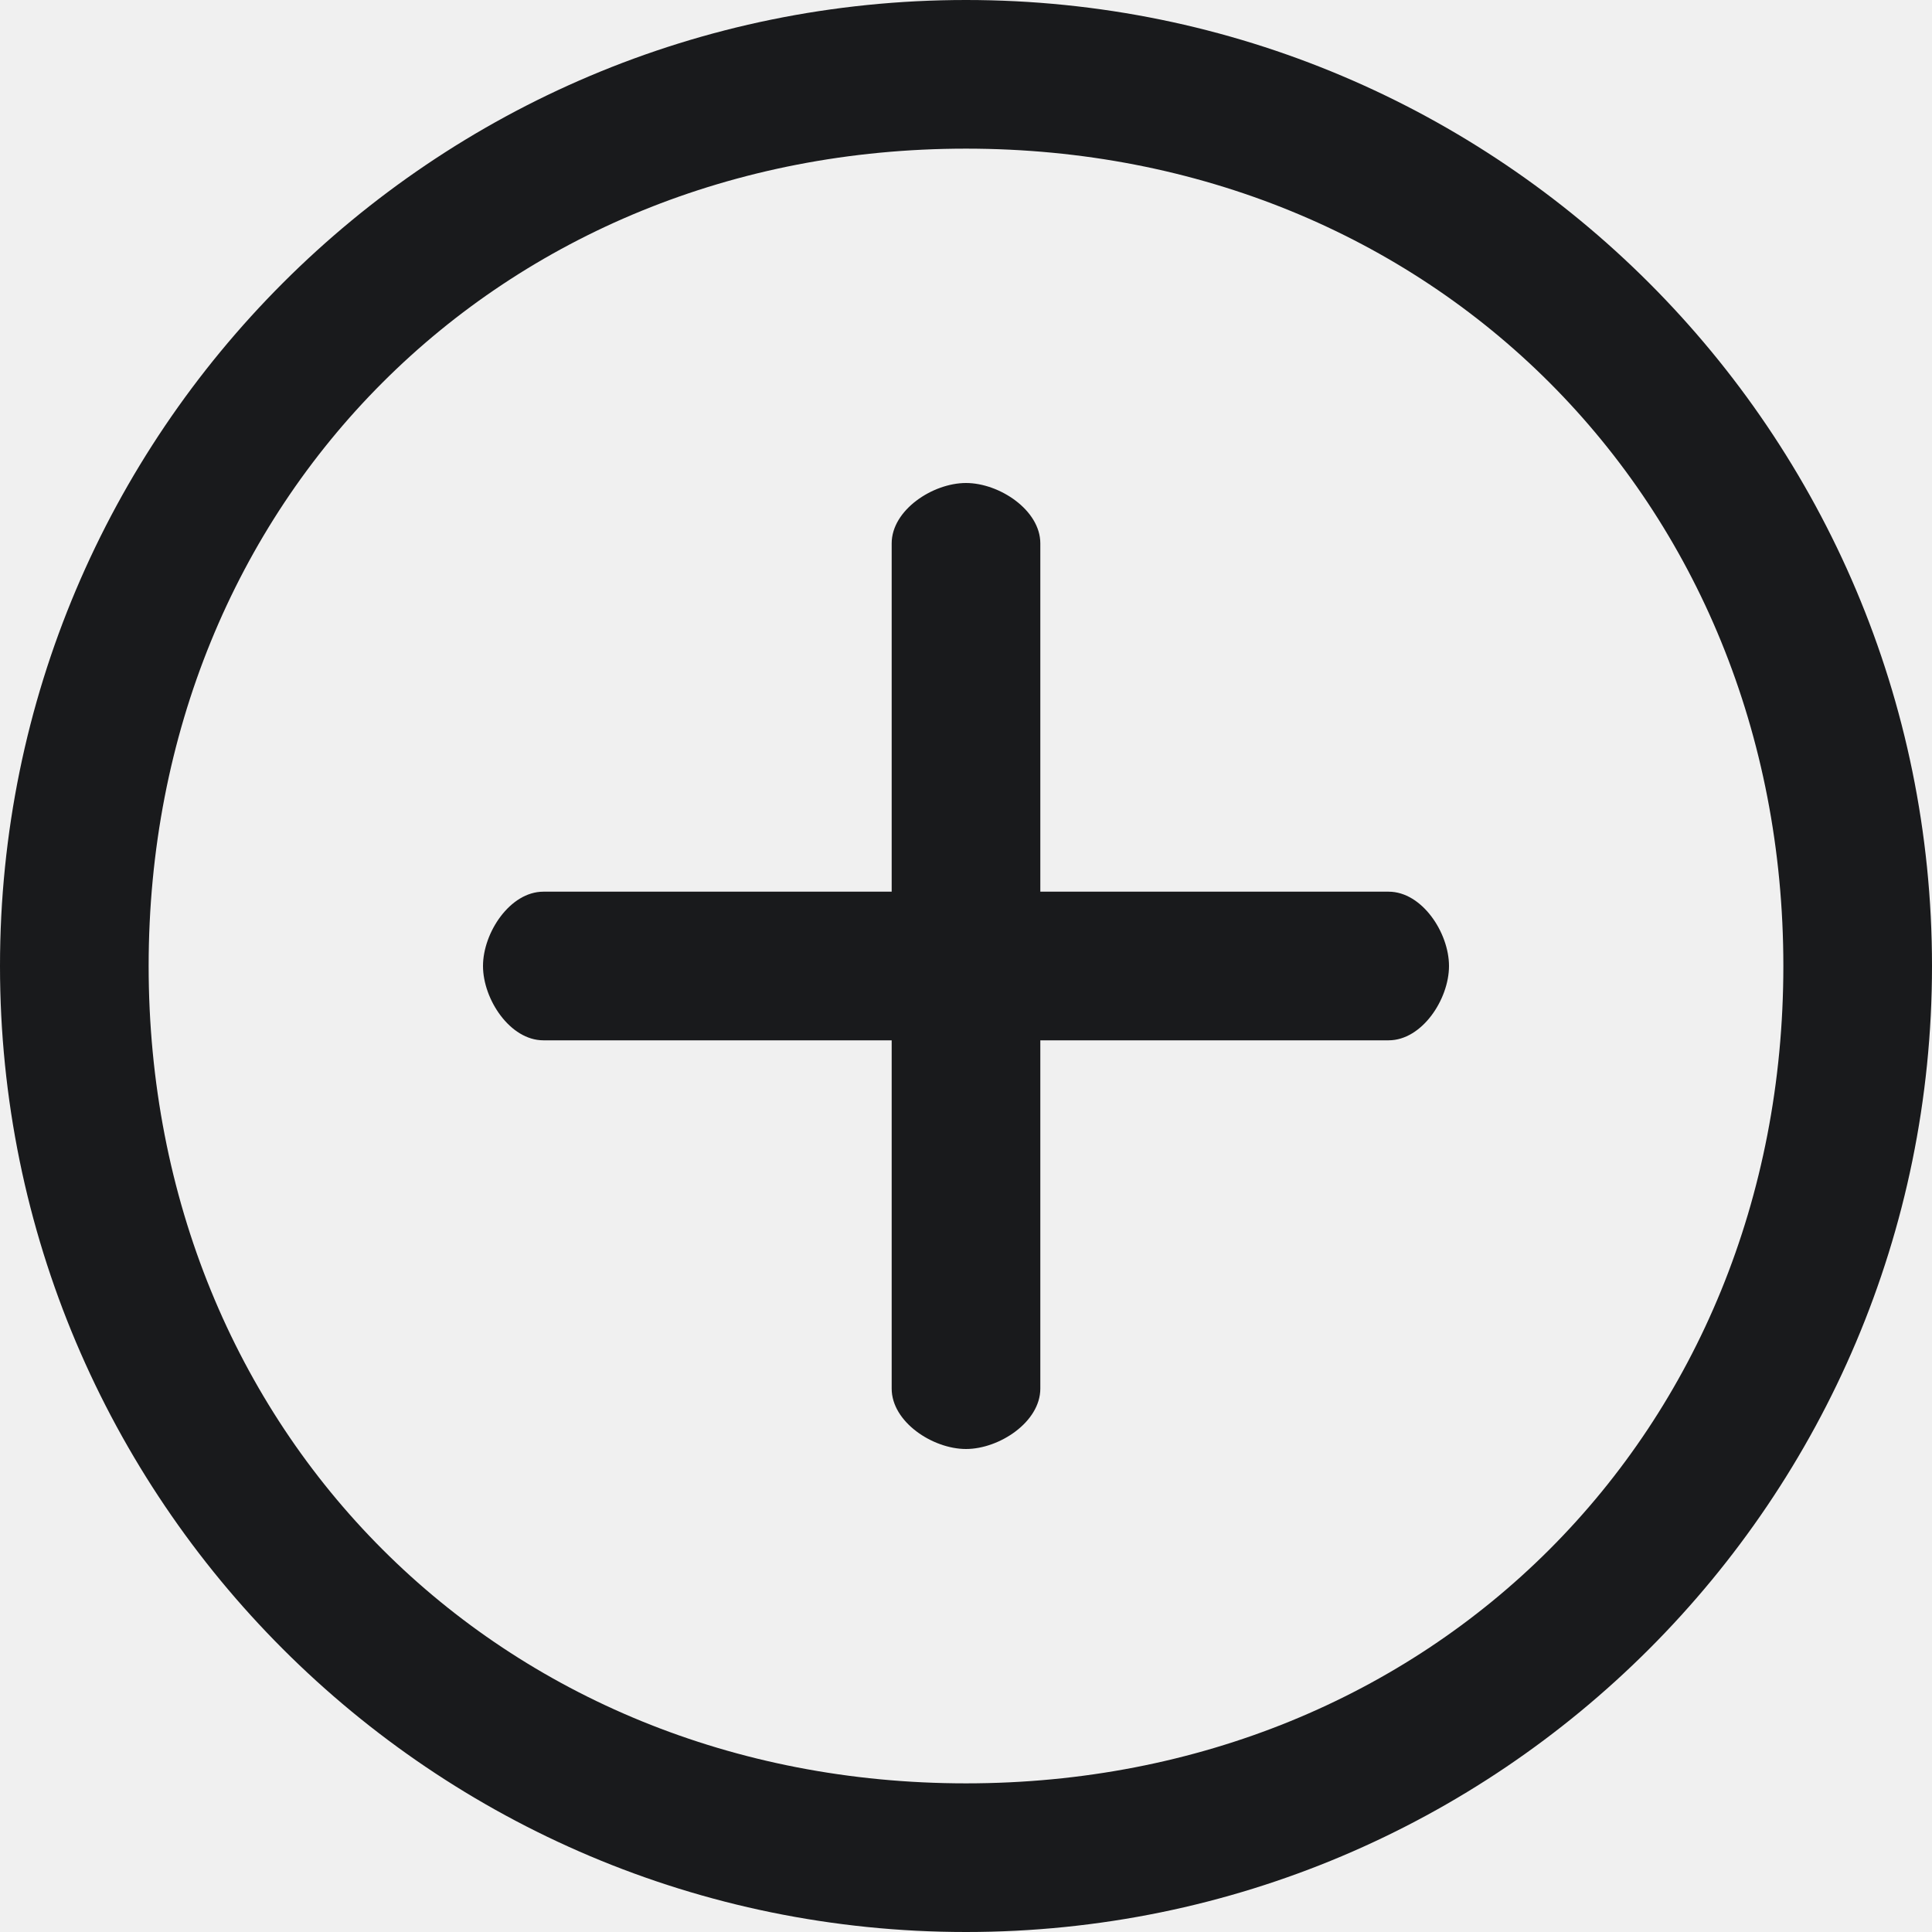
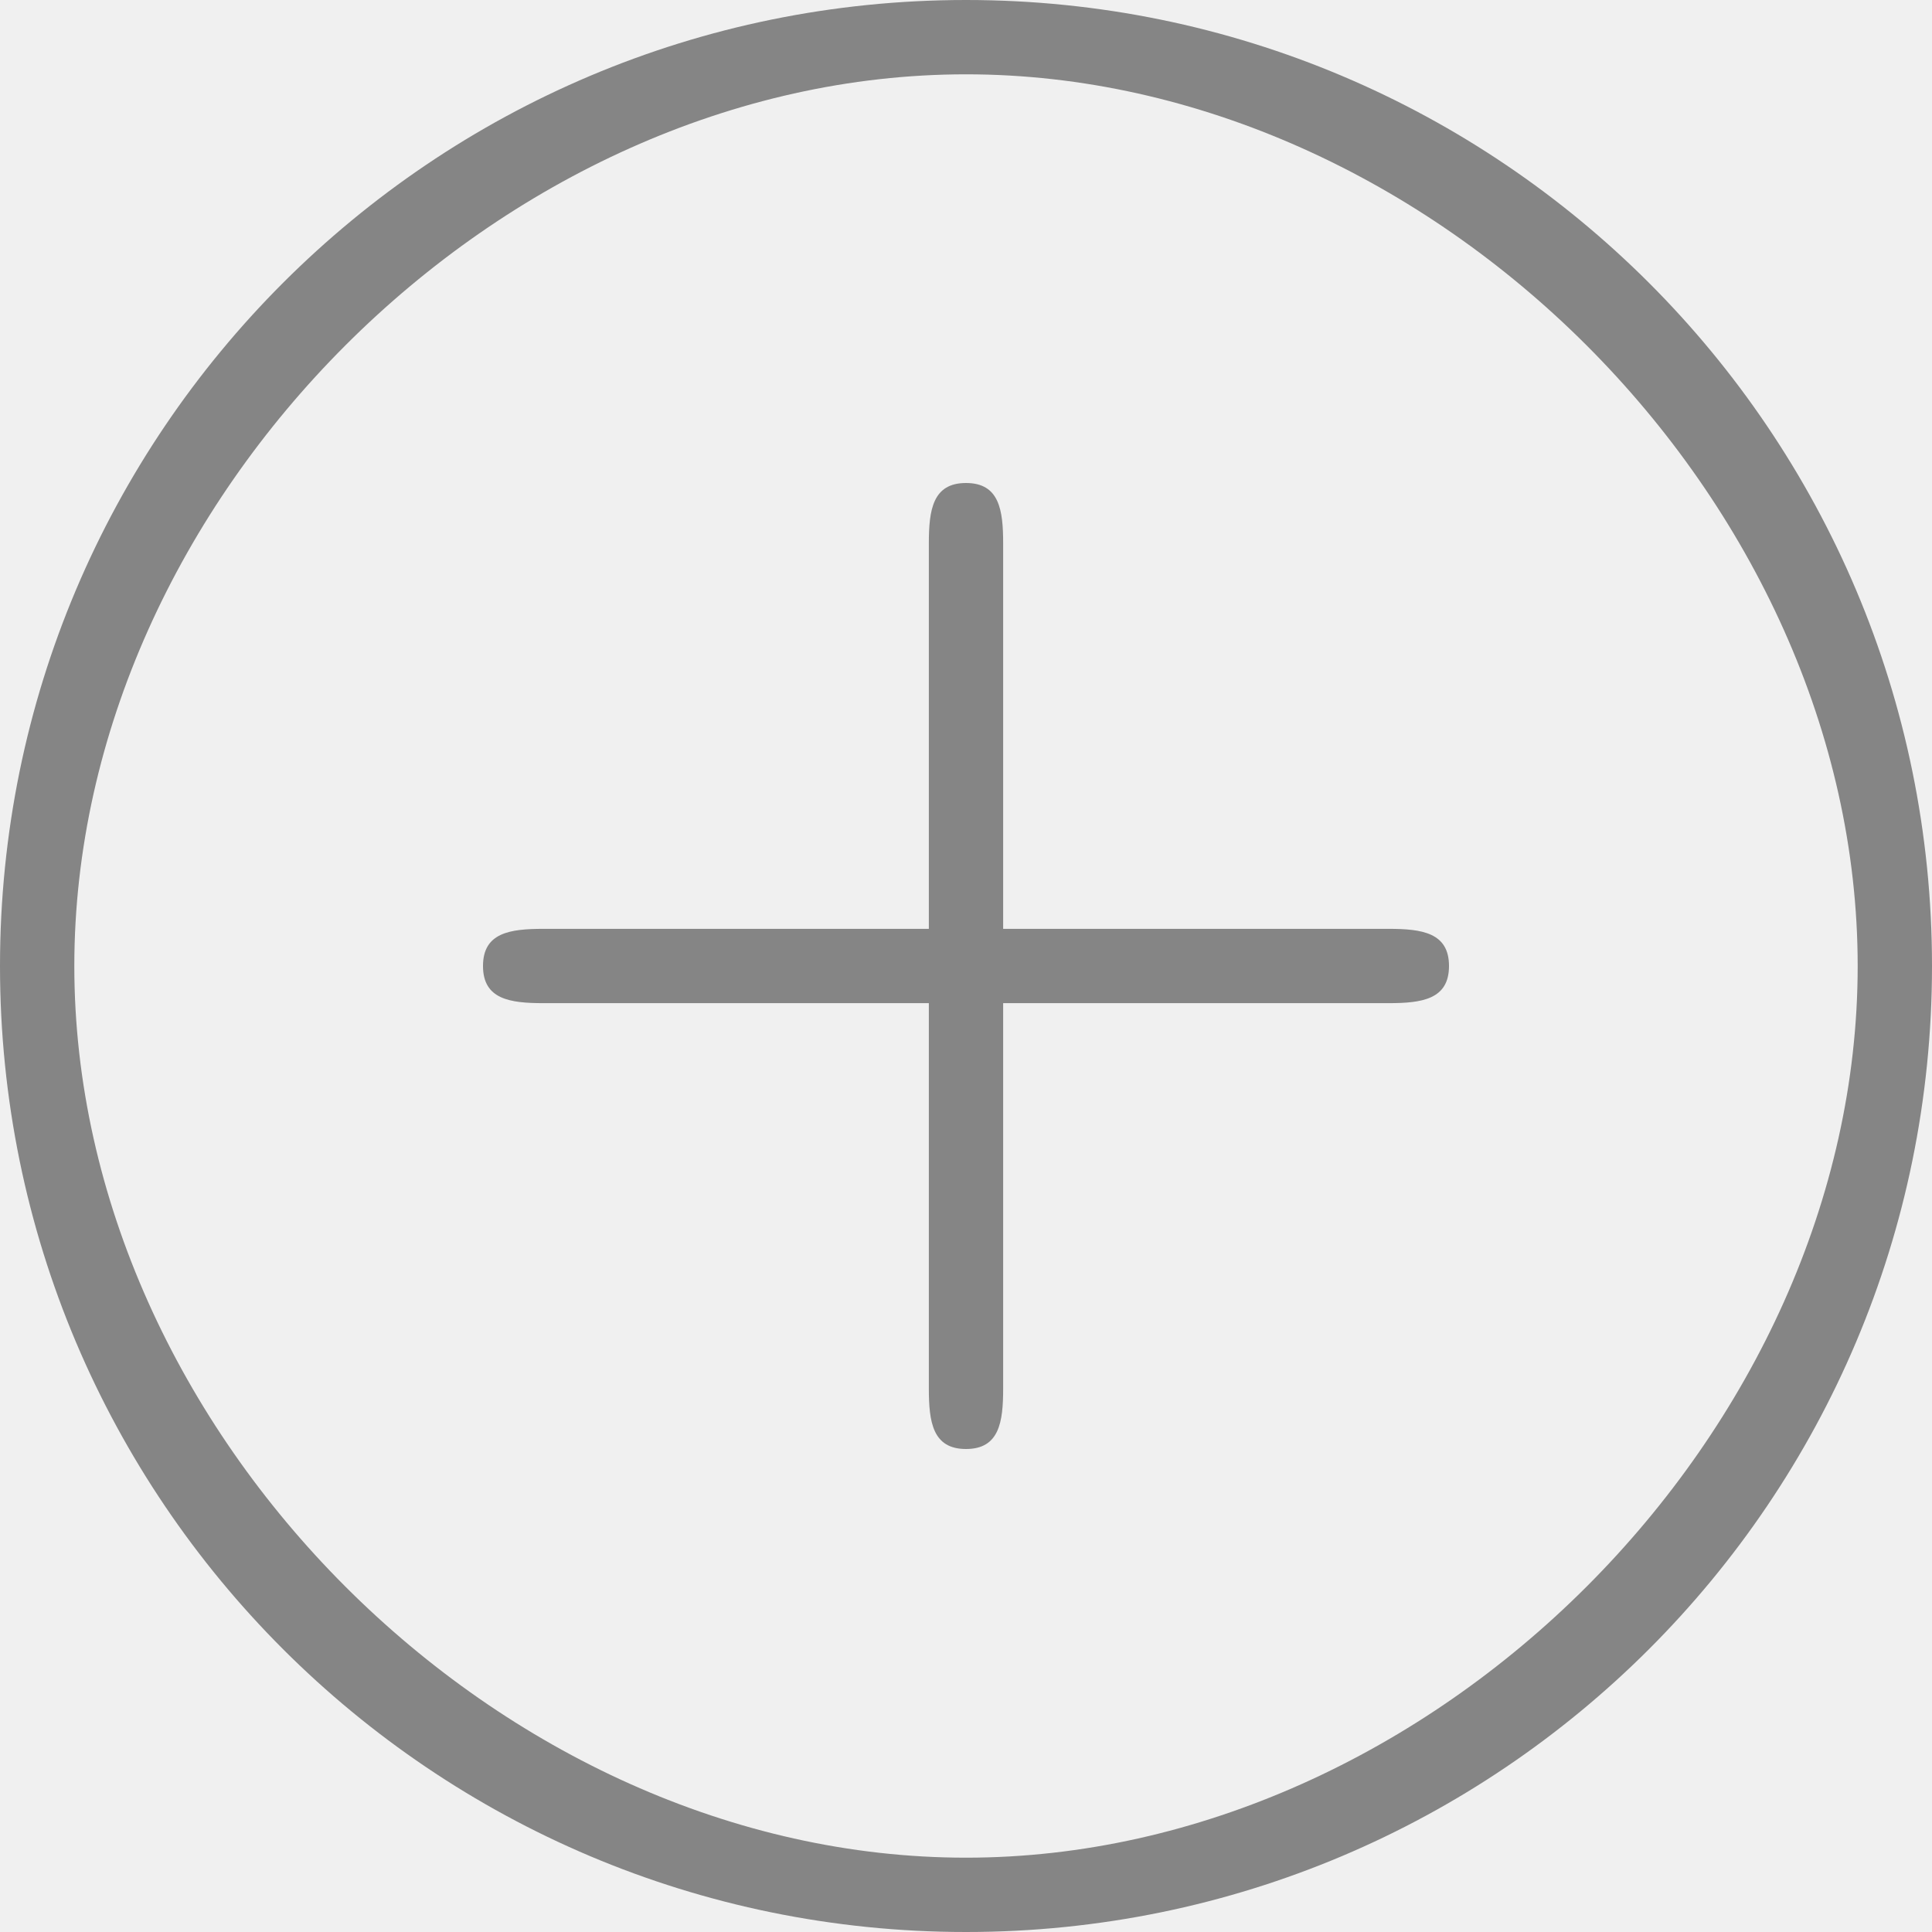
- <svg xmlns="http://www.w3.org/2000/svg" width="32" height="32" viewBox="0 0 32 32" fill="none">
-   <path d="M16 0C7.163 0 0 7.163 0 16C0 24.837 7.163 32 16 32C24.837 32 32 24.837 32 16C32 7.163 24.837 0 16 0ZM16 29.538C8.28 29.538 2.462 23.72 2.462 16C2.462 8.28 8.28 2.462 16 2.462C23.72 2.462 29.538 8.281 29.538 16C29.538 23.72 23.72 29.538 16 29.538ZM23 14.769H17.231V9C17.231 8.448 16.552 8 16 8C15.448 8 14.769 8.448 14.769 9V14.769H9C8.448 14.769 8 15.448 8 16C8 16.552 8.448 17.231 9 17.231H14.769V23C14.769 23.552 15.448 24 16 24C16.552 24 17.231 23.552 17.231 23V17.231H23C23.552 17.231 24 16.552 24 16C24 15.448 23.552 14.769 23 14.769Z" fill="#191A1C" />
+ <svg xmlns="http://www.w3.org/2000/svg" width="30" height="30" viewBox="0 0 30 30" fill="none">
+   <g clip-path="url(#clip0_801_3543)">
+     <path d="M15 0C6.716 0 0 6.716 0 15C0 23.285 6.716 30 15 30C23.285 30 30 23.285 30 15C30 6.716 23.285 0 15 0ZM15 28.846C7.763 28.846 1.154 22.237 1.154 15C1.154 7.763 7.763 1.154 15 1.154C22.237 1.154 28.846 7.763 28.846 15C28.846 22.237 22.237 28.846 15 28.846ZM21.562 14.423H15.577V8.438C15.577 7.92 15.518 7.5 15 7.5C14.482 7.5 14.423 7.92 14.423 8.438V14.423H8.438C7.92 14.423 7.5 14.482 7.5 15C7.5 15.518 7.92 15.577 8.438 15.577H14.423V21.562C14.423 22.08 14.482 22.5 15 22.5C15.518 22.5 15.577 22.08 15.577 21.562V15.577H21.562C22.08 15.577 22.5 15.518 22.5 15C22.5 14.482 22.08 14.423 21.562 14.423Z" fill="#858585" />
+   </g>
+   <defs>
+     <clipPath id="clip0_801_3543">
+       <rect width="30" height="30" fill="white" />
+     </clipPath>
+   </defs>
</svg>
